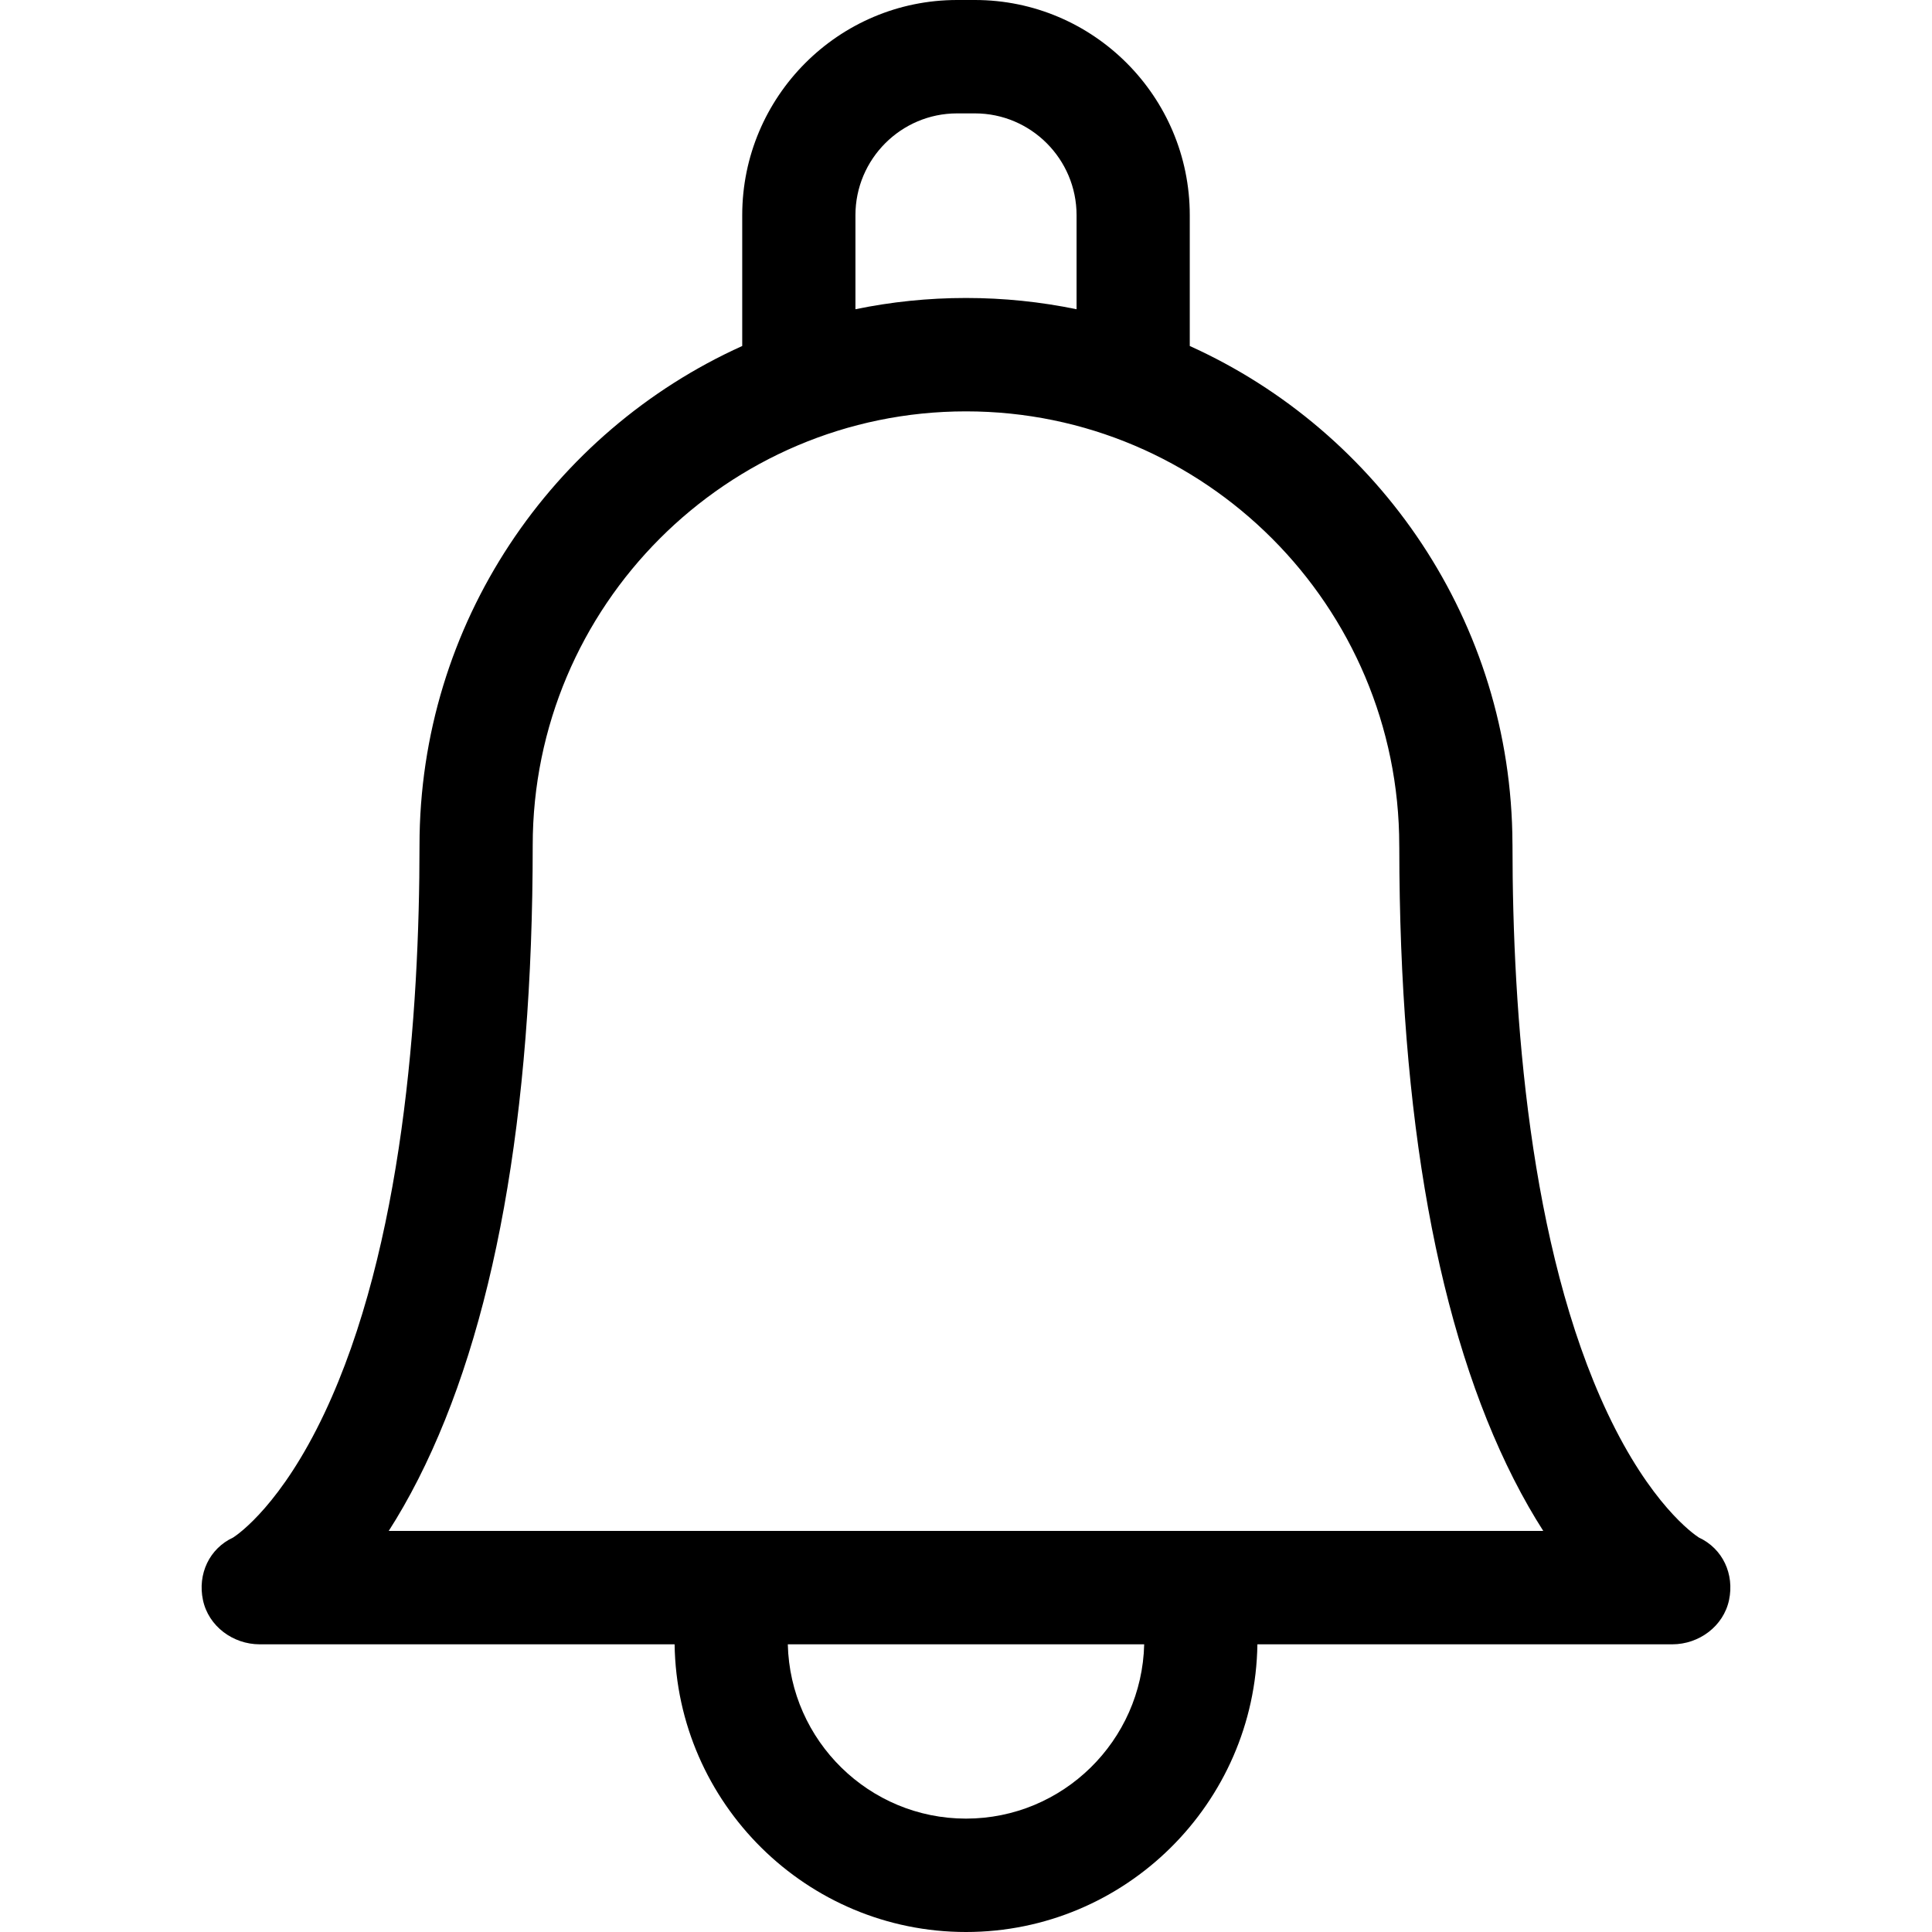
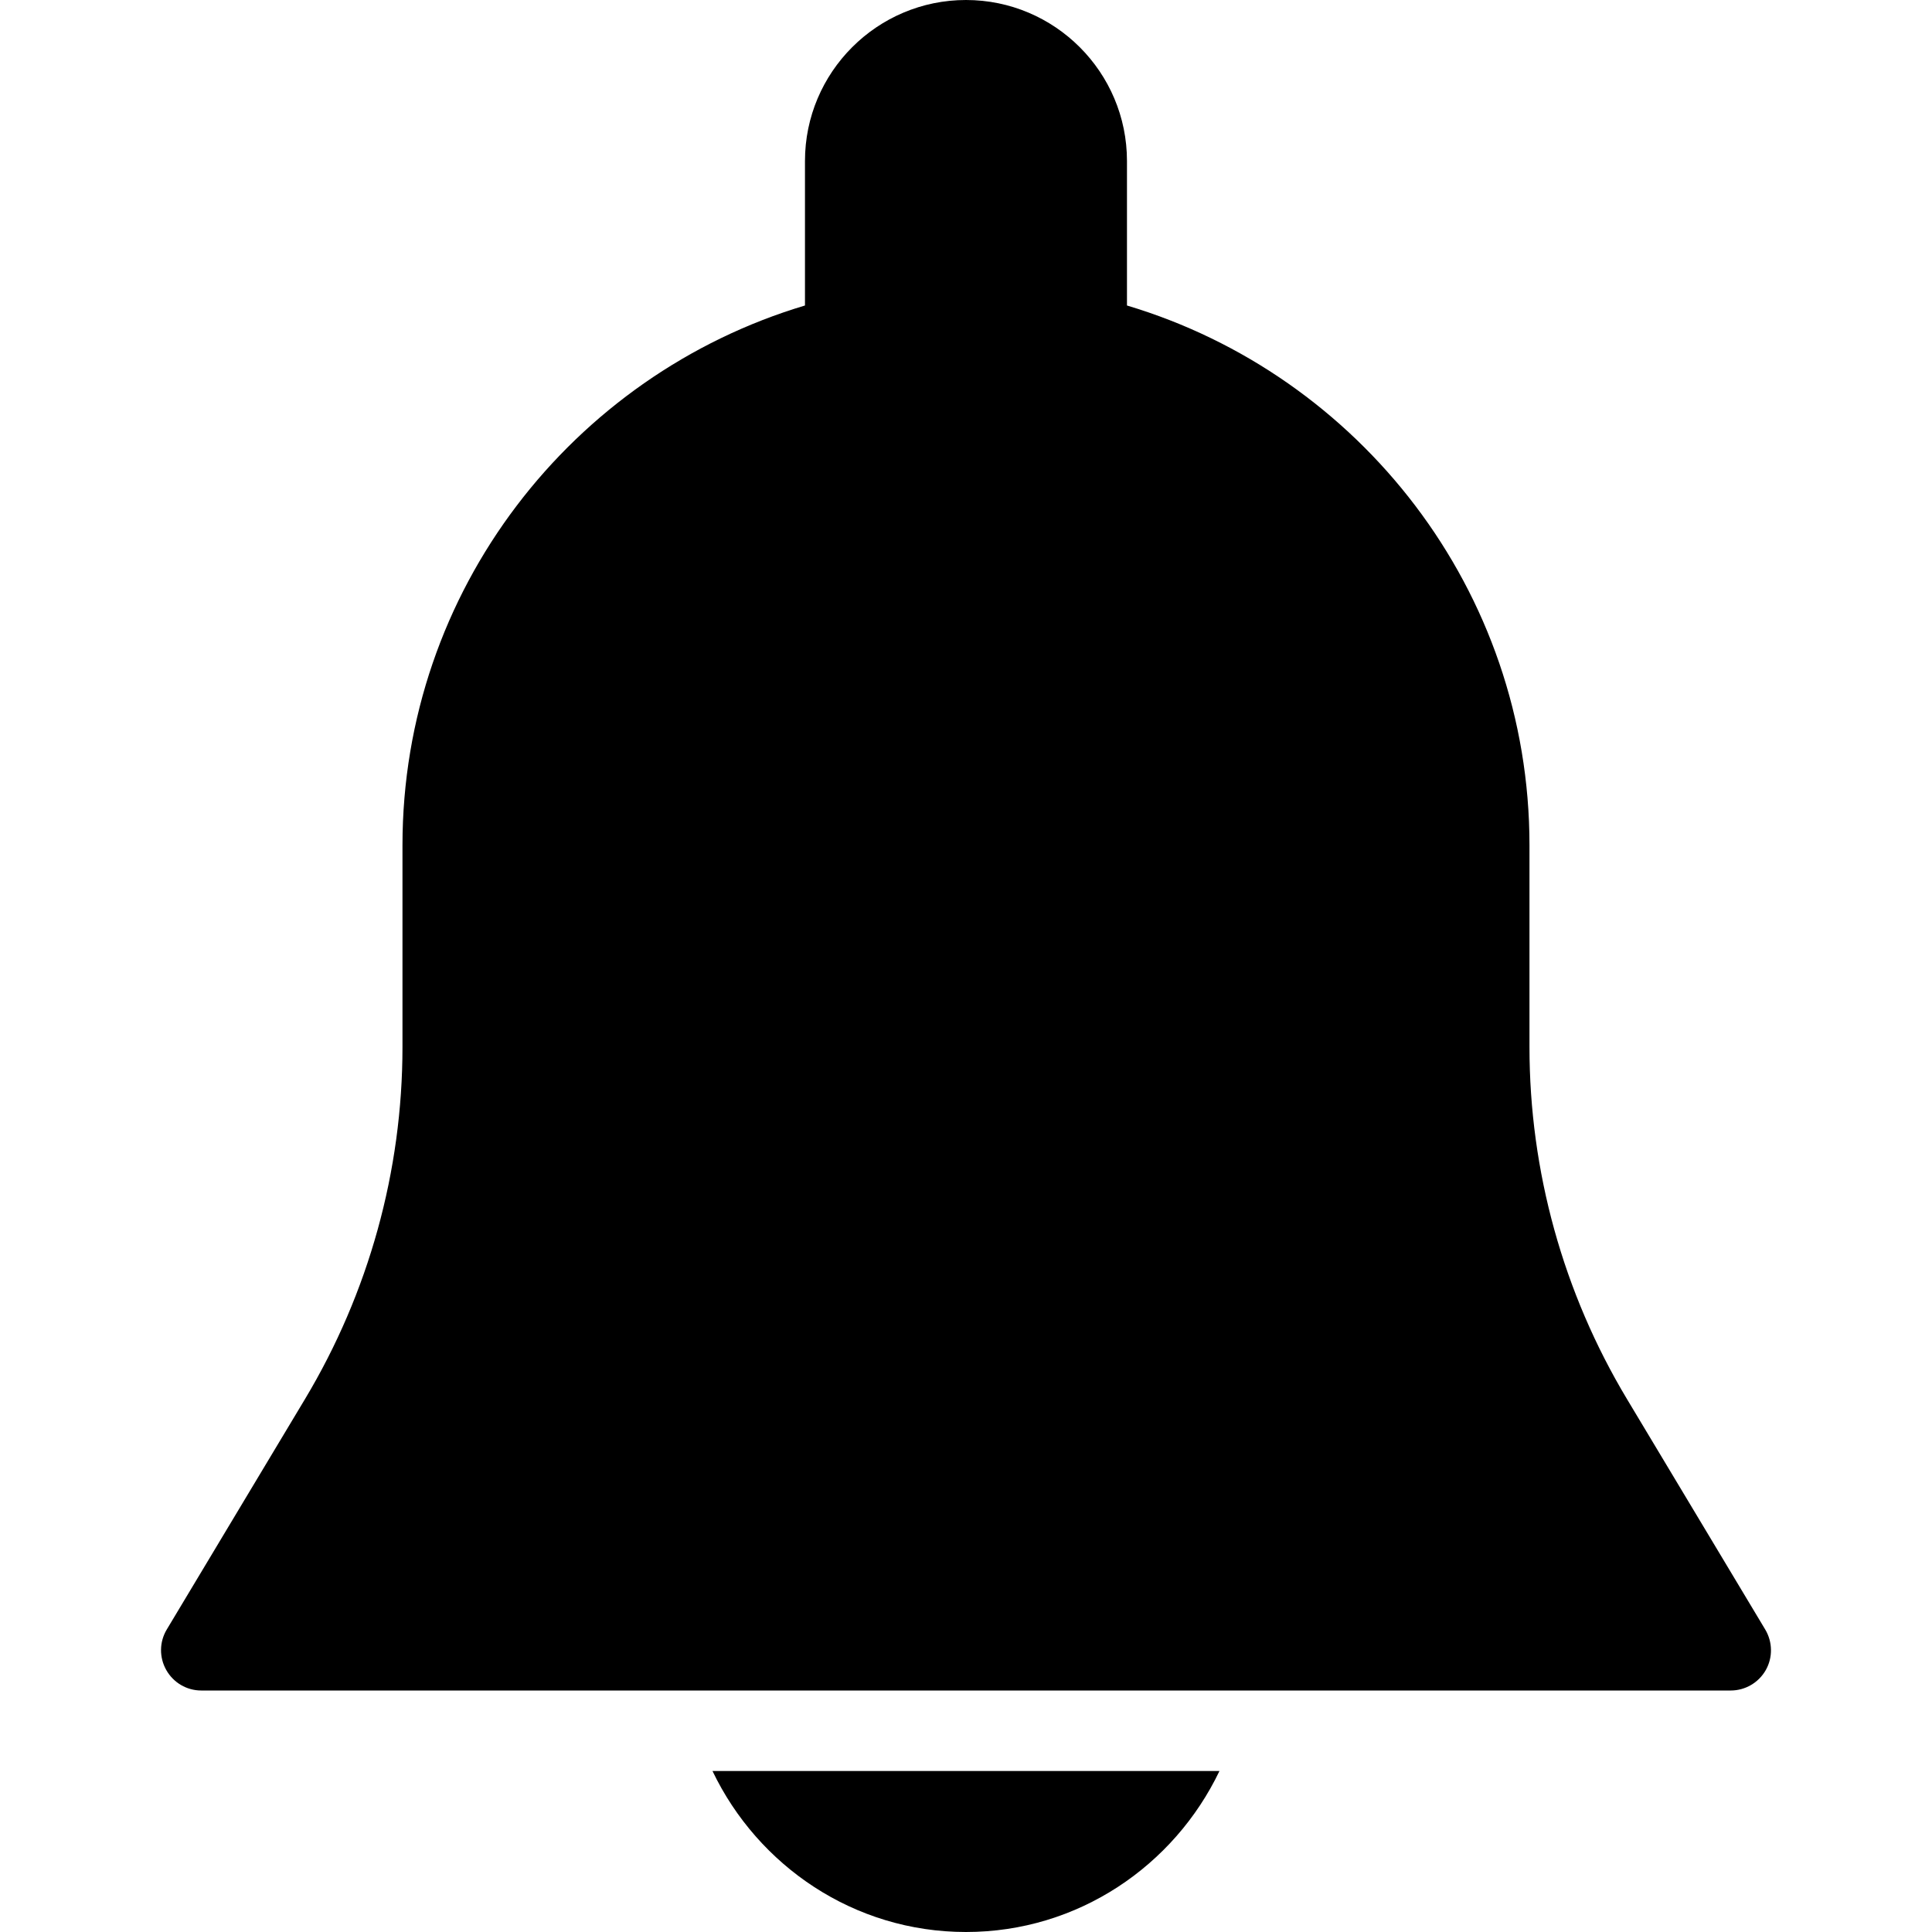
- <svg xmlns="http://www.w3.org/2000/svg" id="Capa_1" enable-background="new 0 0 512 512" height="512" viewBox="0 0 512 512" width="512">
-   <path d="m450.201 407.453c-1.505-.977-12.832-8.912-24.174-32.917-20.829-44.082-25.201-106.18-25.201-150.511 0-.193-.004-.384-.011-.576-.227-58.589-35.31-109.095-85.514-131.756v-34.657c0-31.45-25.544-57.036-56.942-57.036h-4.719c-31.398 0-56.942 25.586-56.942 57.036v34.655c-50.372 22.734-85.525 73.498-85.525 132.334 0 44.331-4.372 106.428-25.201 150.511-11.341 24.004-22.668 31.939-24.174 32.917-6.342 2.935-9.469 9.715-8.01 16.586 1.473 6.939 7.959 11.723 15.042 11.723h109.947c.614 42.141 35.008 76.238 77.223 76.238s76.609-34.097 77.223-76.238h109.947c7.082 0 13.569-4.784 15.042-11.723 1.457-6.871-1.669-13.652-8.011-16.586zm-223.502-350.417c0-14.881 12.086-26.987 26.942-26.987h4.719c14.856 0 26.942 12.106 26.942 26.987v24.917c-9.468-1.957-19.269-2.987-29.306-2.987-10.034 0-19.832 1.029-29.296 2.984v-24.914zm29.301 424.915c-25.673 0-46.614-20.617-47.223-46.188h94.445c-.608 25.57-21.549 46.188-47.222 46.188zm60.4-76.239c-.003 0-213.385 0-213.385 0 2.595-4.044 5.236-8.623 7.861-13.798 20.104-39.643 30.298-96.129 30.298-167.889 0-63.417 51.509-115.01 114.821-115.01s114.821 51.593 114.821 115.06c0 .185.003.369.01.553.057 71.472 10.25 127.755 30.298 167.286 2.625 5.176 5.267 9.754 7.861 13.798z" />
+ <svg xmlns="http://www.w3.org/2000/svg" version="1.1" id="Capa_1" x="0px" y="0px" viewBox="0 0 512 512" style="enable-background:new 0 0 512 512;" xml:space="preserve">
+   <path d="M467.812,431.851l-36.629-61.056c-16.917-28.181-25.856-60.459-25.856-93.312V224c0-67.52-45.056-124.629-106.667-143.04  V42.667C298.66,19.136,279.524,0,255.993,0s-42.667,19.136-42.667,42.667V80.96C151.716,99.371,106.66,156.48,106.66,224v53.483  c0,32.853-8.939,65.109-25.835,93.291l-36.629,61.056c-1.984,3.307-2.027,7.403-0.128,10.752c1.899,3.349,5.419,5.419,9.259,5.419  H458.66c3.84,0,7.381-2.069,9.28-5.397C469.839,439.275,469.775,435.136,467.812,431.851z" />
+   <path d="M188.815,469.333C200.847,494.464,226.319,512,255.993,512s55.147-17.536,67.179-42.667H188.815z" />
</svg>
